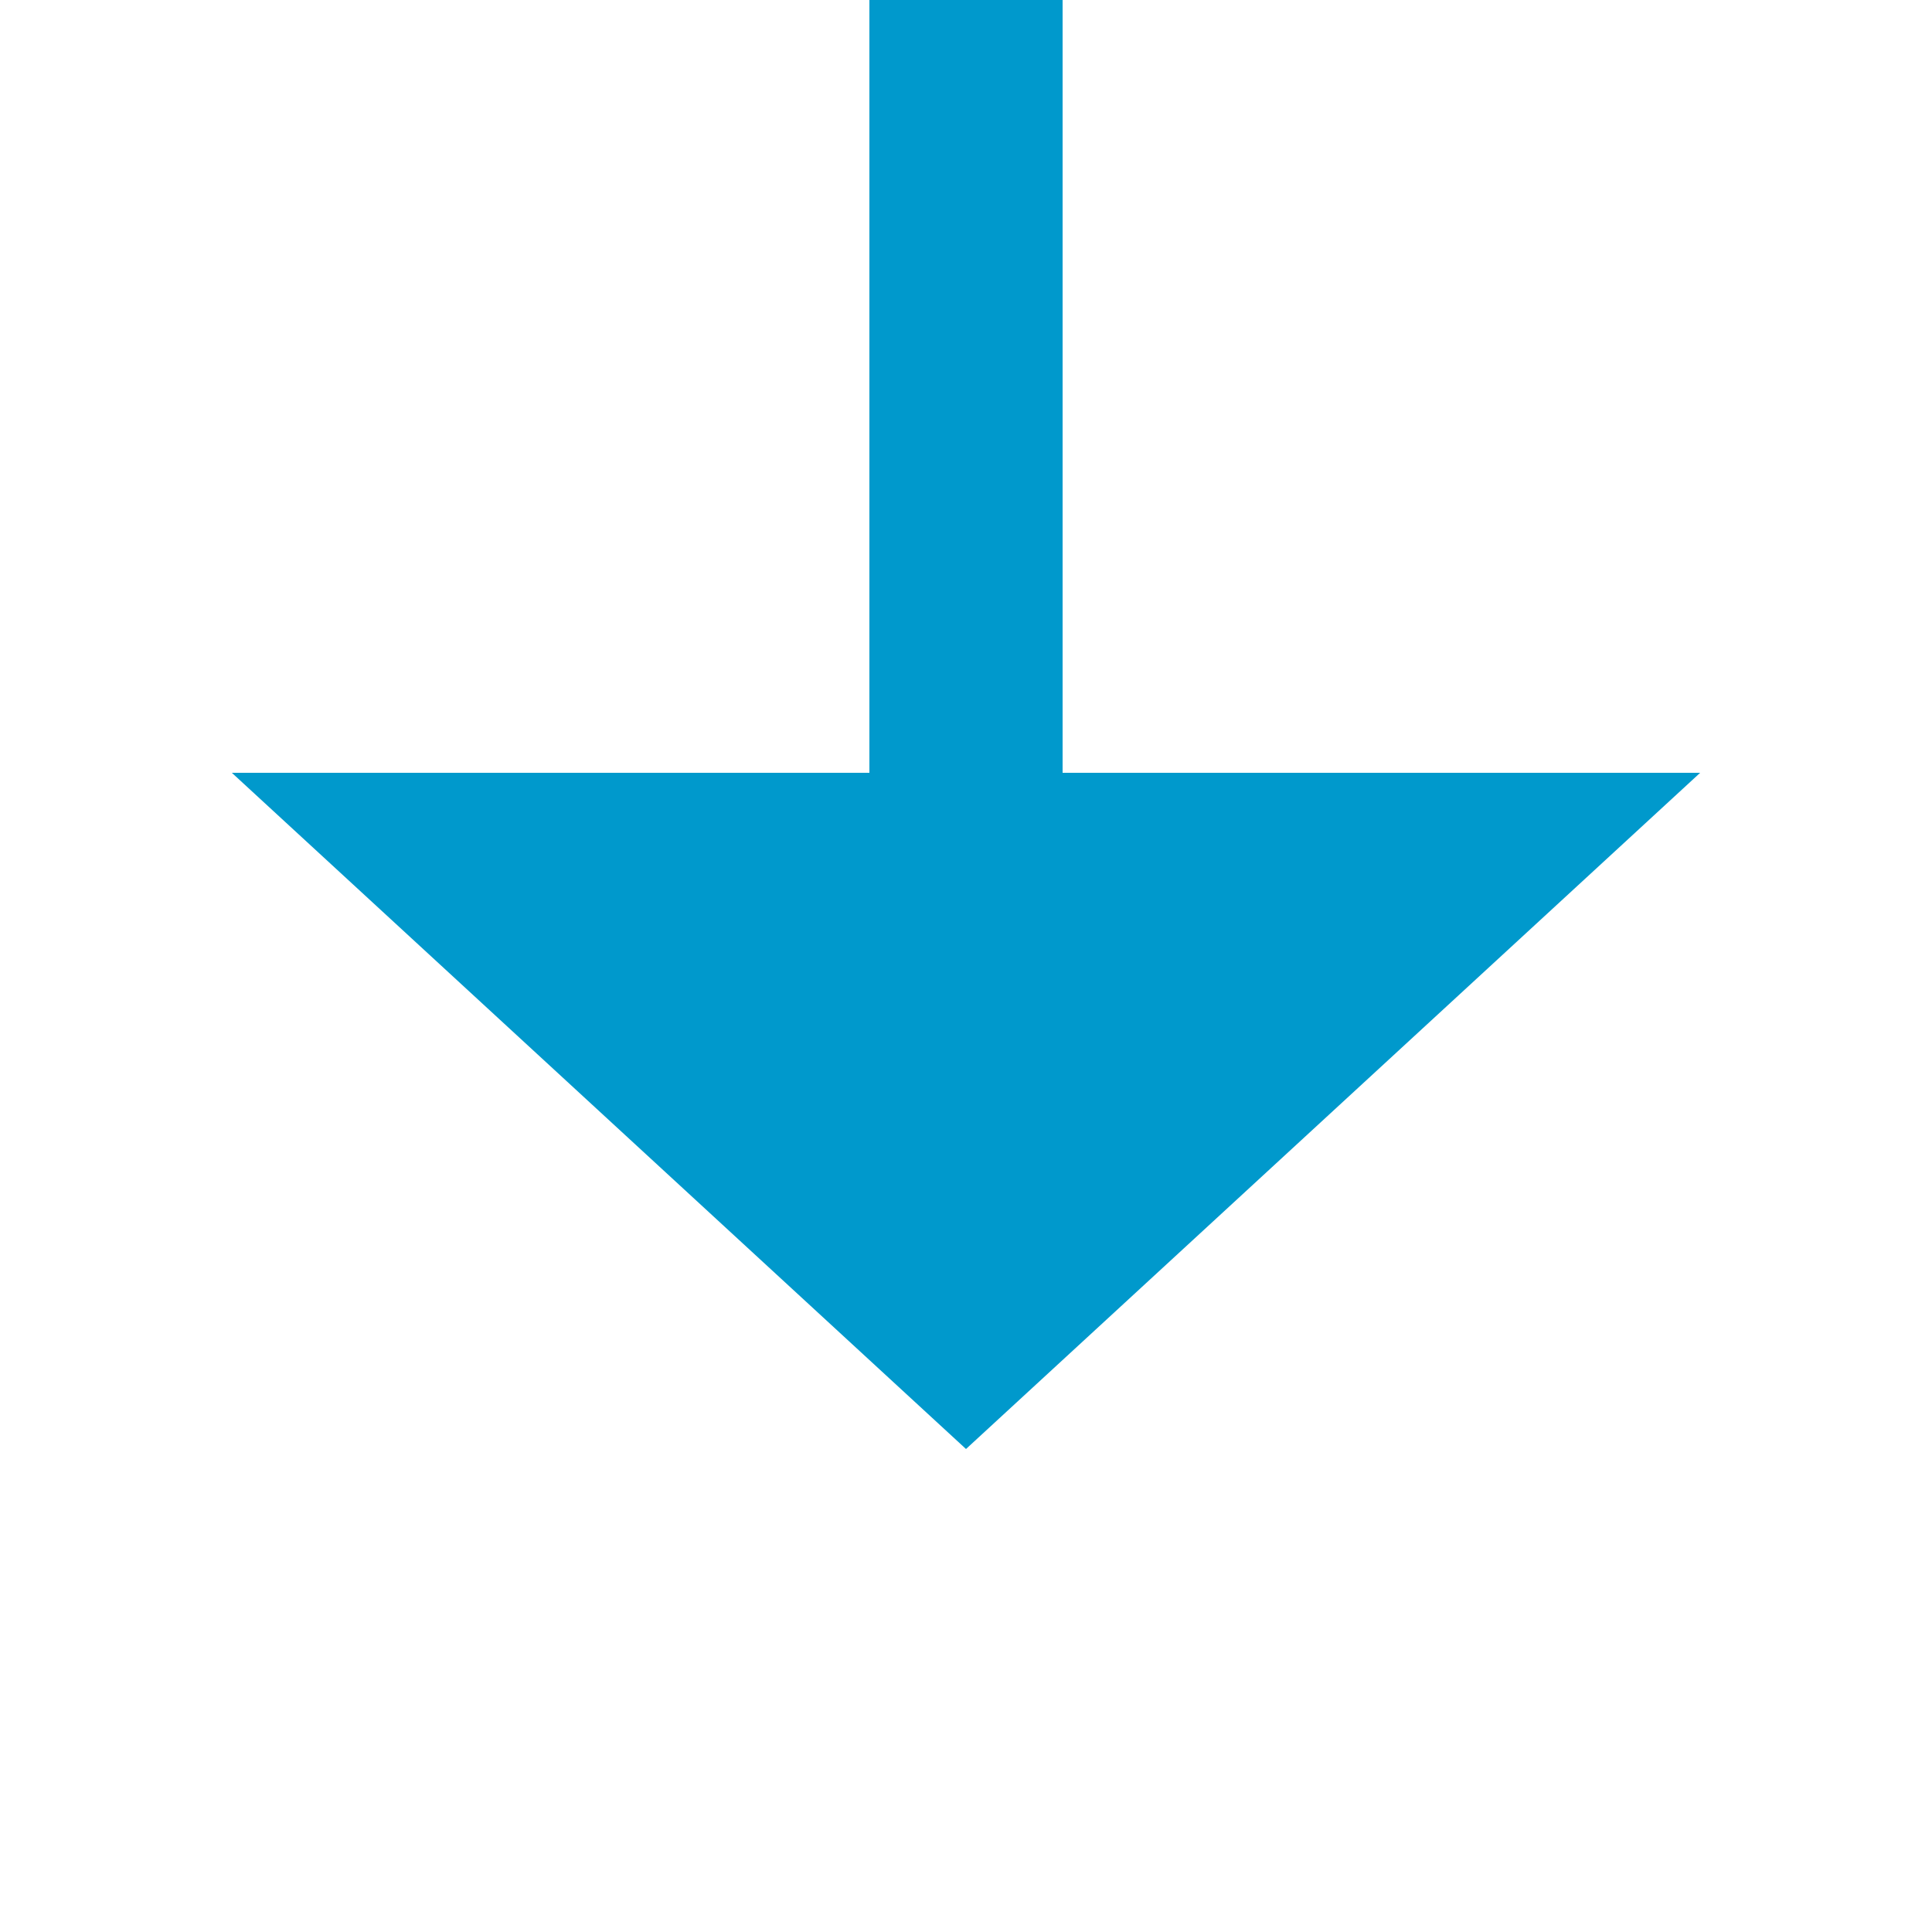
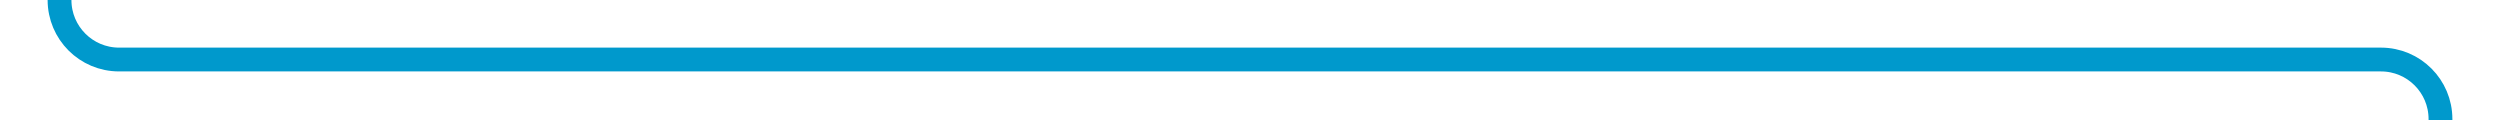
- <svg xmlns="http://www.w3.org/2000/svg" version="1.1" width="20px" height="20px" preserveAspectRatio="xMinYMid meet" viewBox="295 1470  20 18">
-   <path d="M 305 1424  L 305 1478  " stroke-width="2" stroke="#0099cc" fill="none" />
+ <svg xmlns="http://www.w3.org/2000/svg" version="1.1" width="210px" height="10px" preserveAspectRatio="xMinYMid meet" viewBox="100 1446  210 8">
+   <path d="M 105 1424  L 105 1445  A 5 5 0 0 0 110 1450 L 300 1450  A 5 5 0 0 1 305 1455 L 305 1478  " stroke-width="2" stroke="#0099cc" fill="none" />
  <path d="M 297.4 1477  L 305 1484  L 312.6 1477  L 297.4 1477  Z " fill-rule="nonzero" fill="#0099cc" stroke="none" />
</svg>
